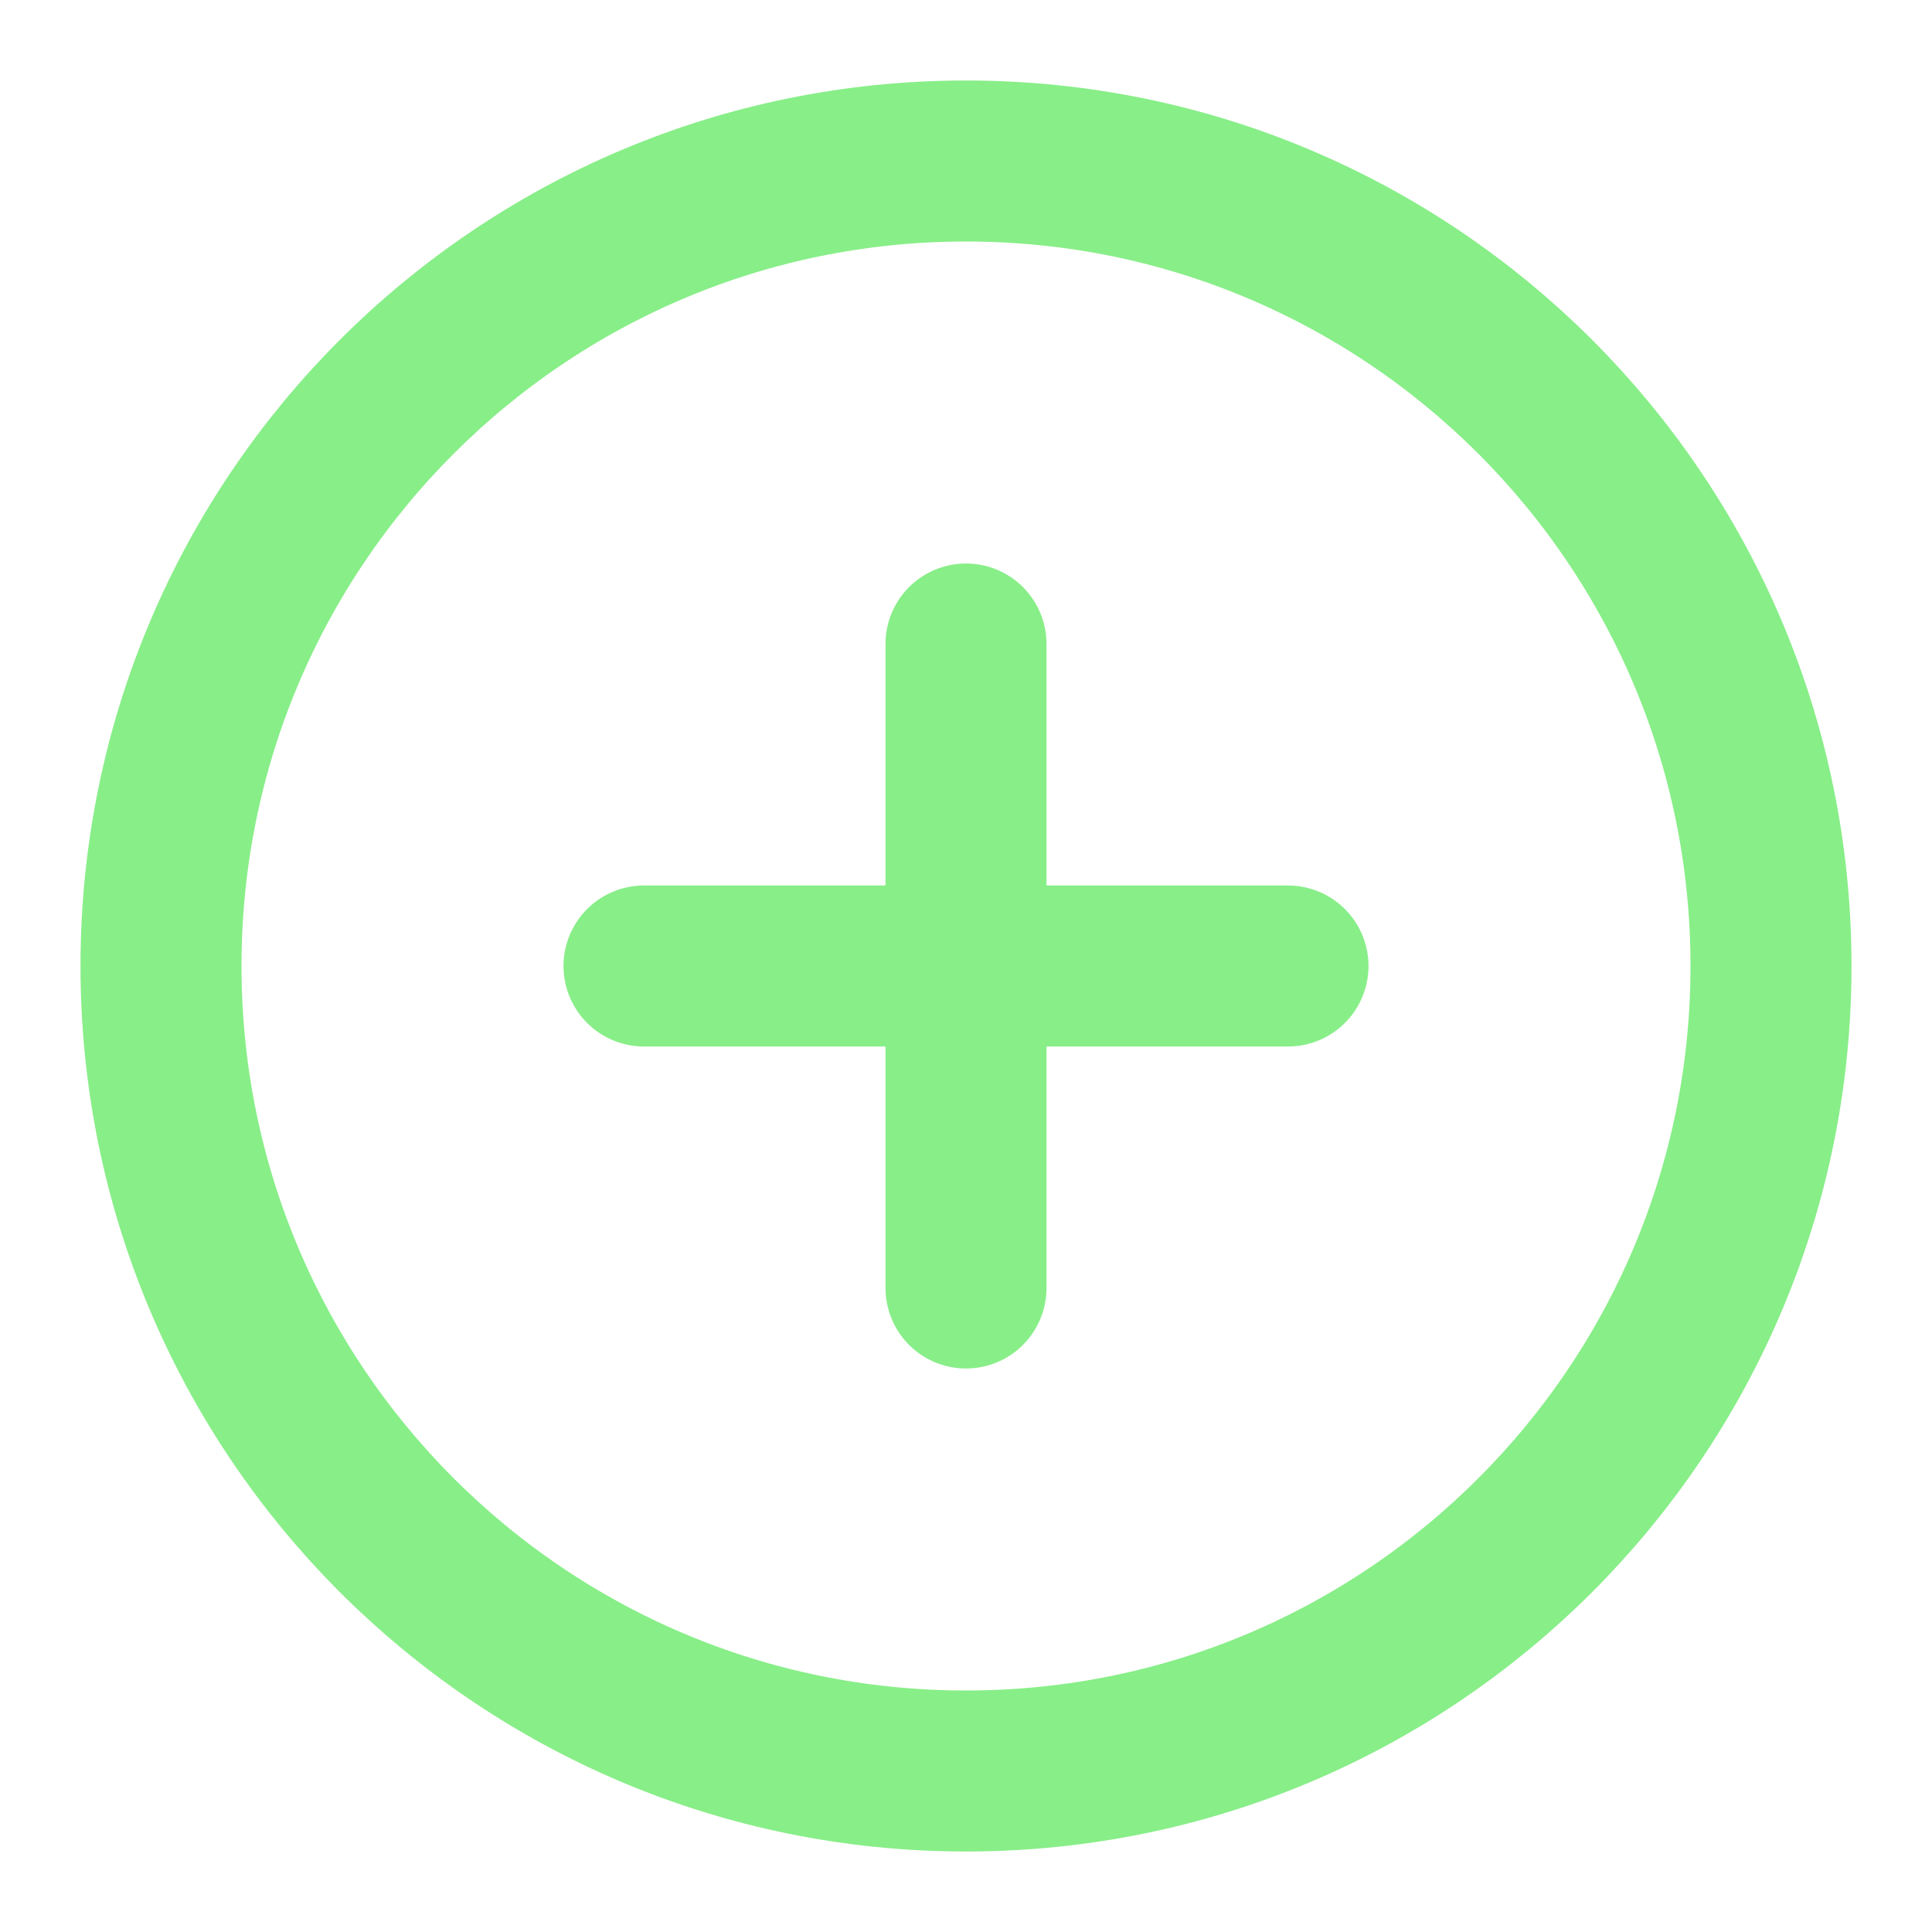
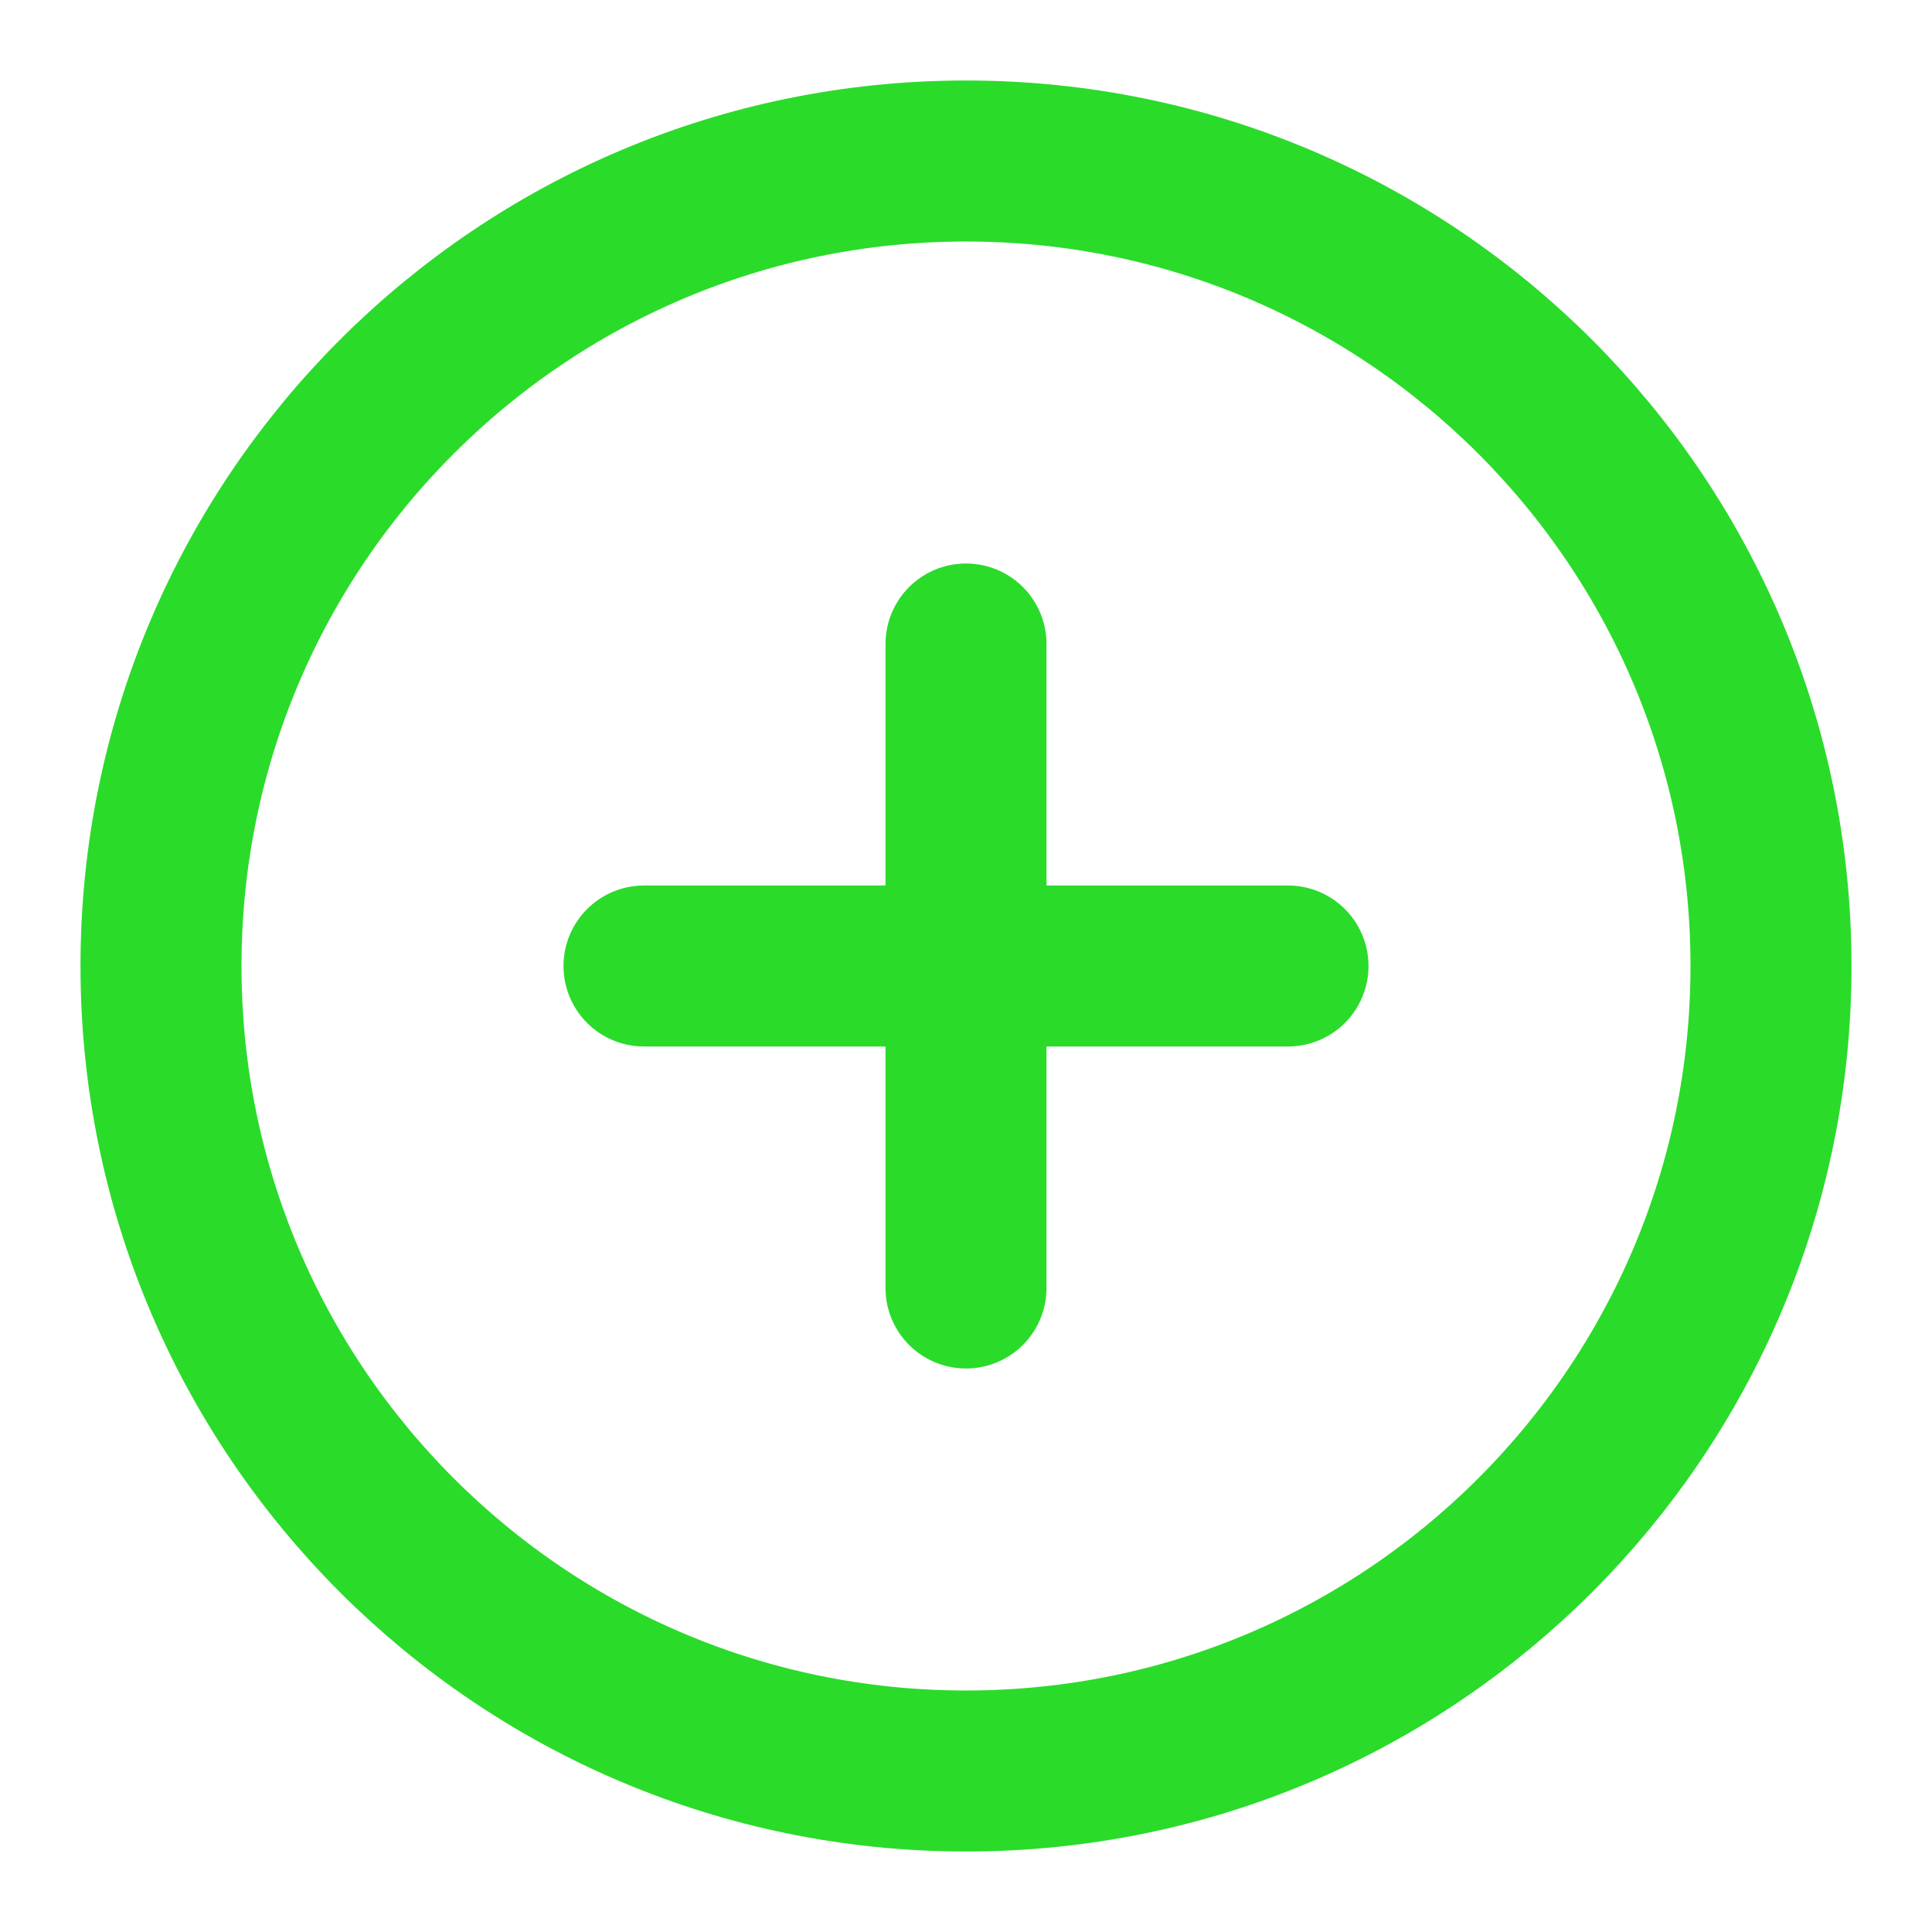
- <svg xmlns="http://www.w3.org/2000/svg" width="64" height="64" viewBox="0 0 24 24" fill="none" stroke="#88EE88" stroke-width="2" stroke-linecap="round" stroke-linejoin="round" class="feather feather-plus-circle">
+ <svg xmlns="http://www.w3.org/2000/svg" width="80" height="80" viewBox="0 0 24 24" fill="none" stroke="#2adb2a" stroke-width="2" stroke-linecap="round" stroke-linejoin="round" class="feather feather-plus-circle">
  <circle cx="12" cy="12" r="10" />
  <line x1="12" y1="8" x2="12" y2="16" />
  <line x1="8" y1="12" x2="16" y2="12" />
</svg>
